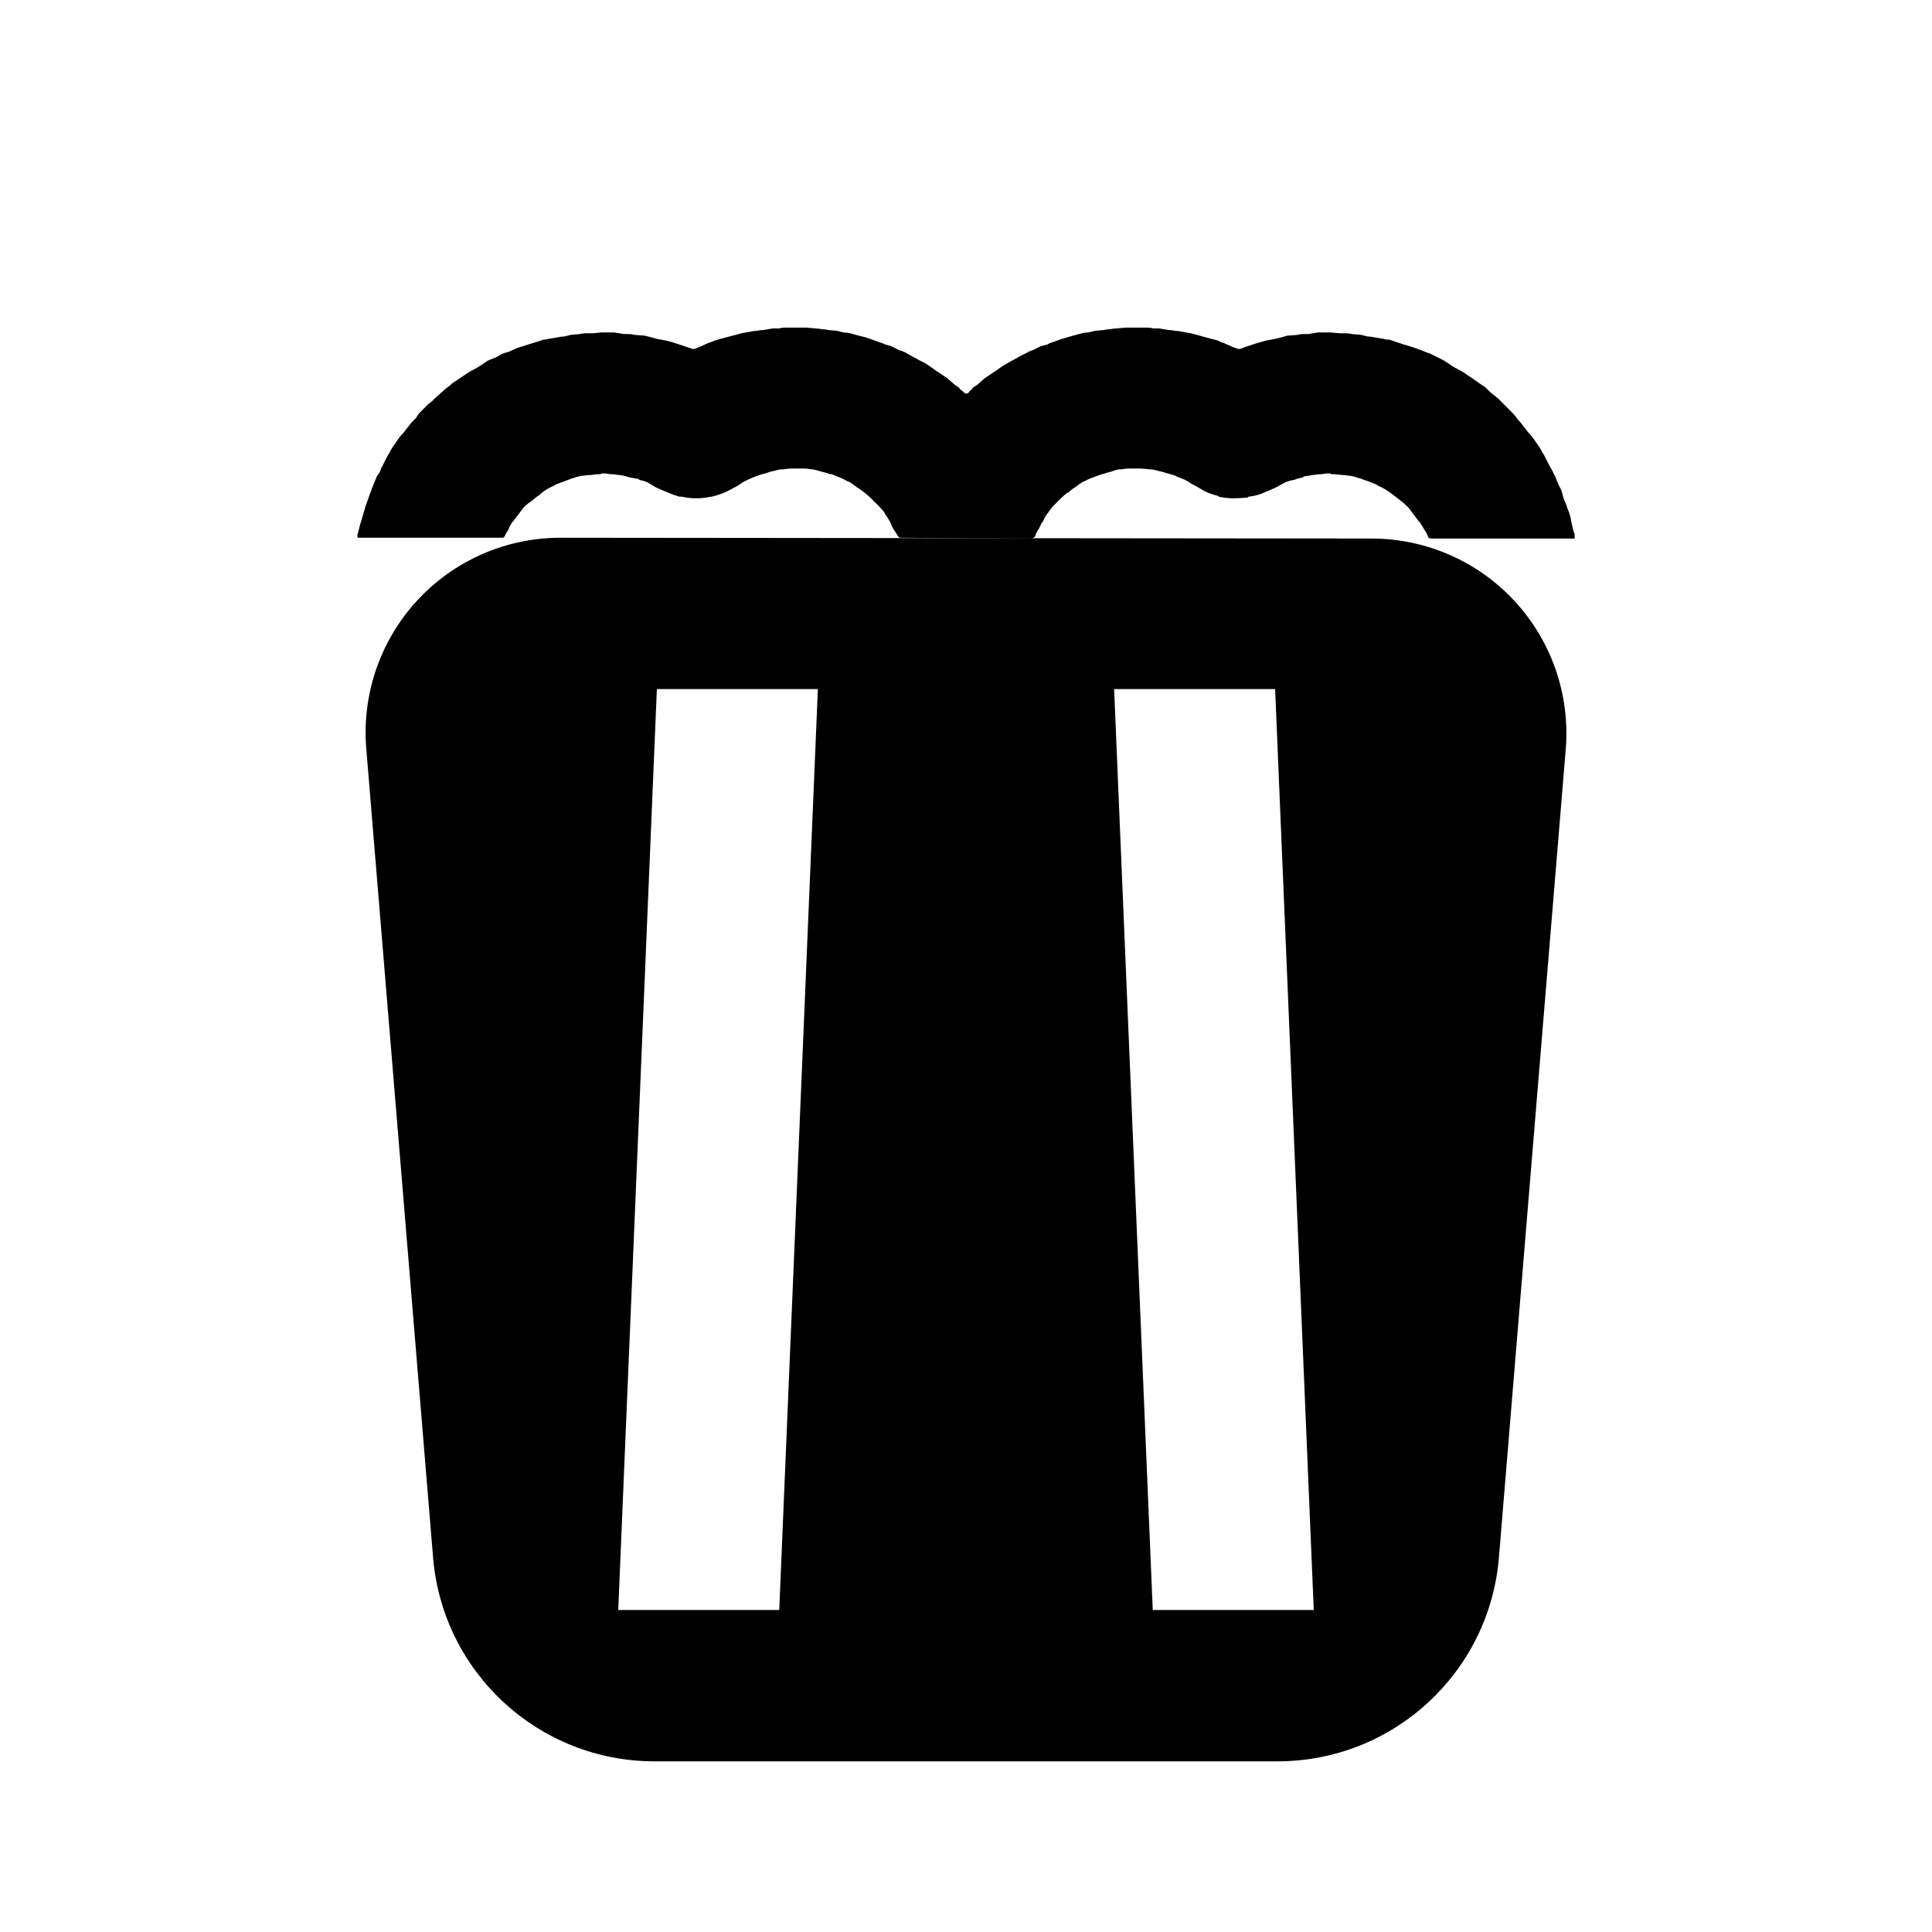
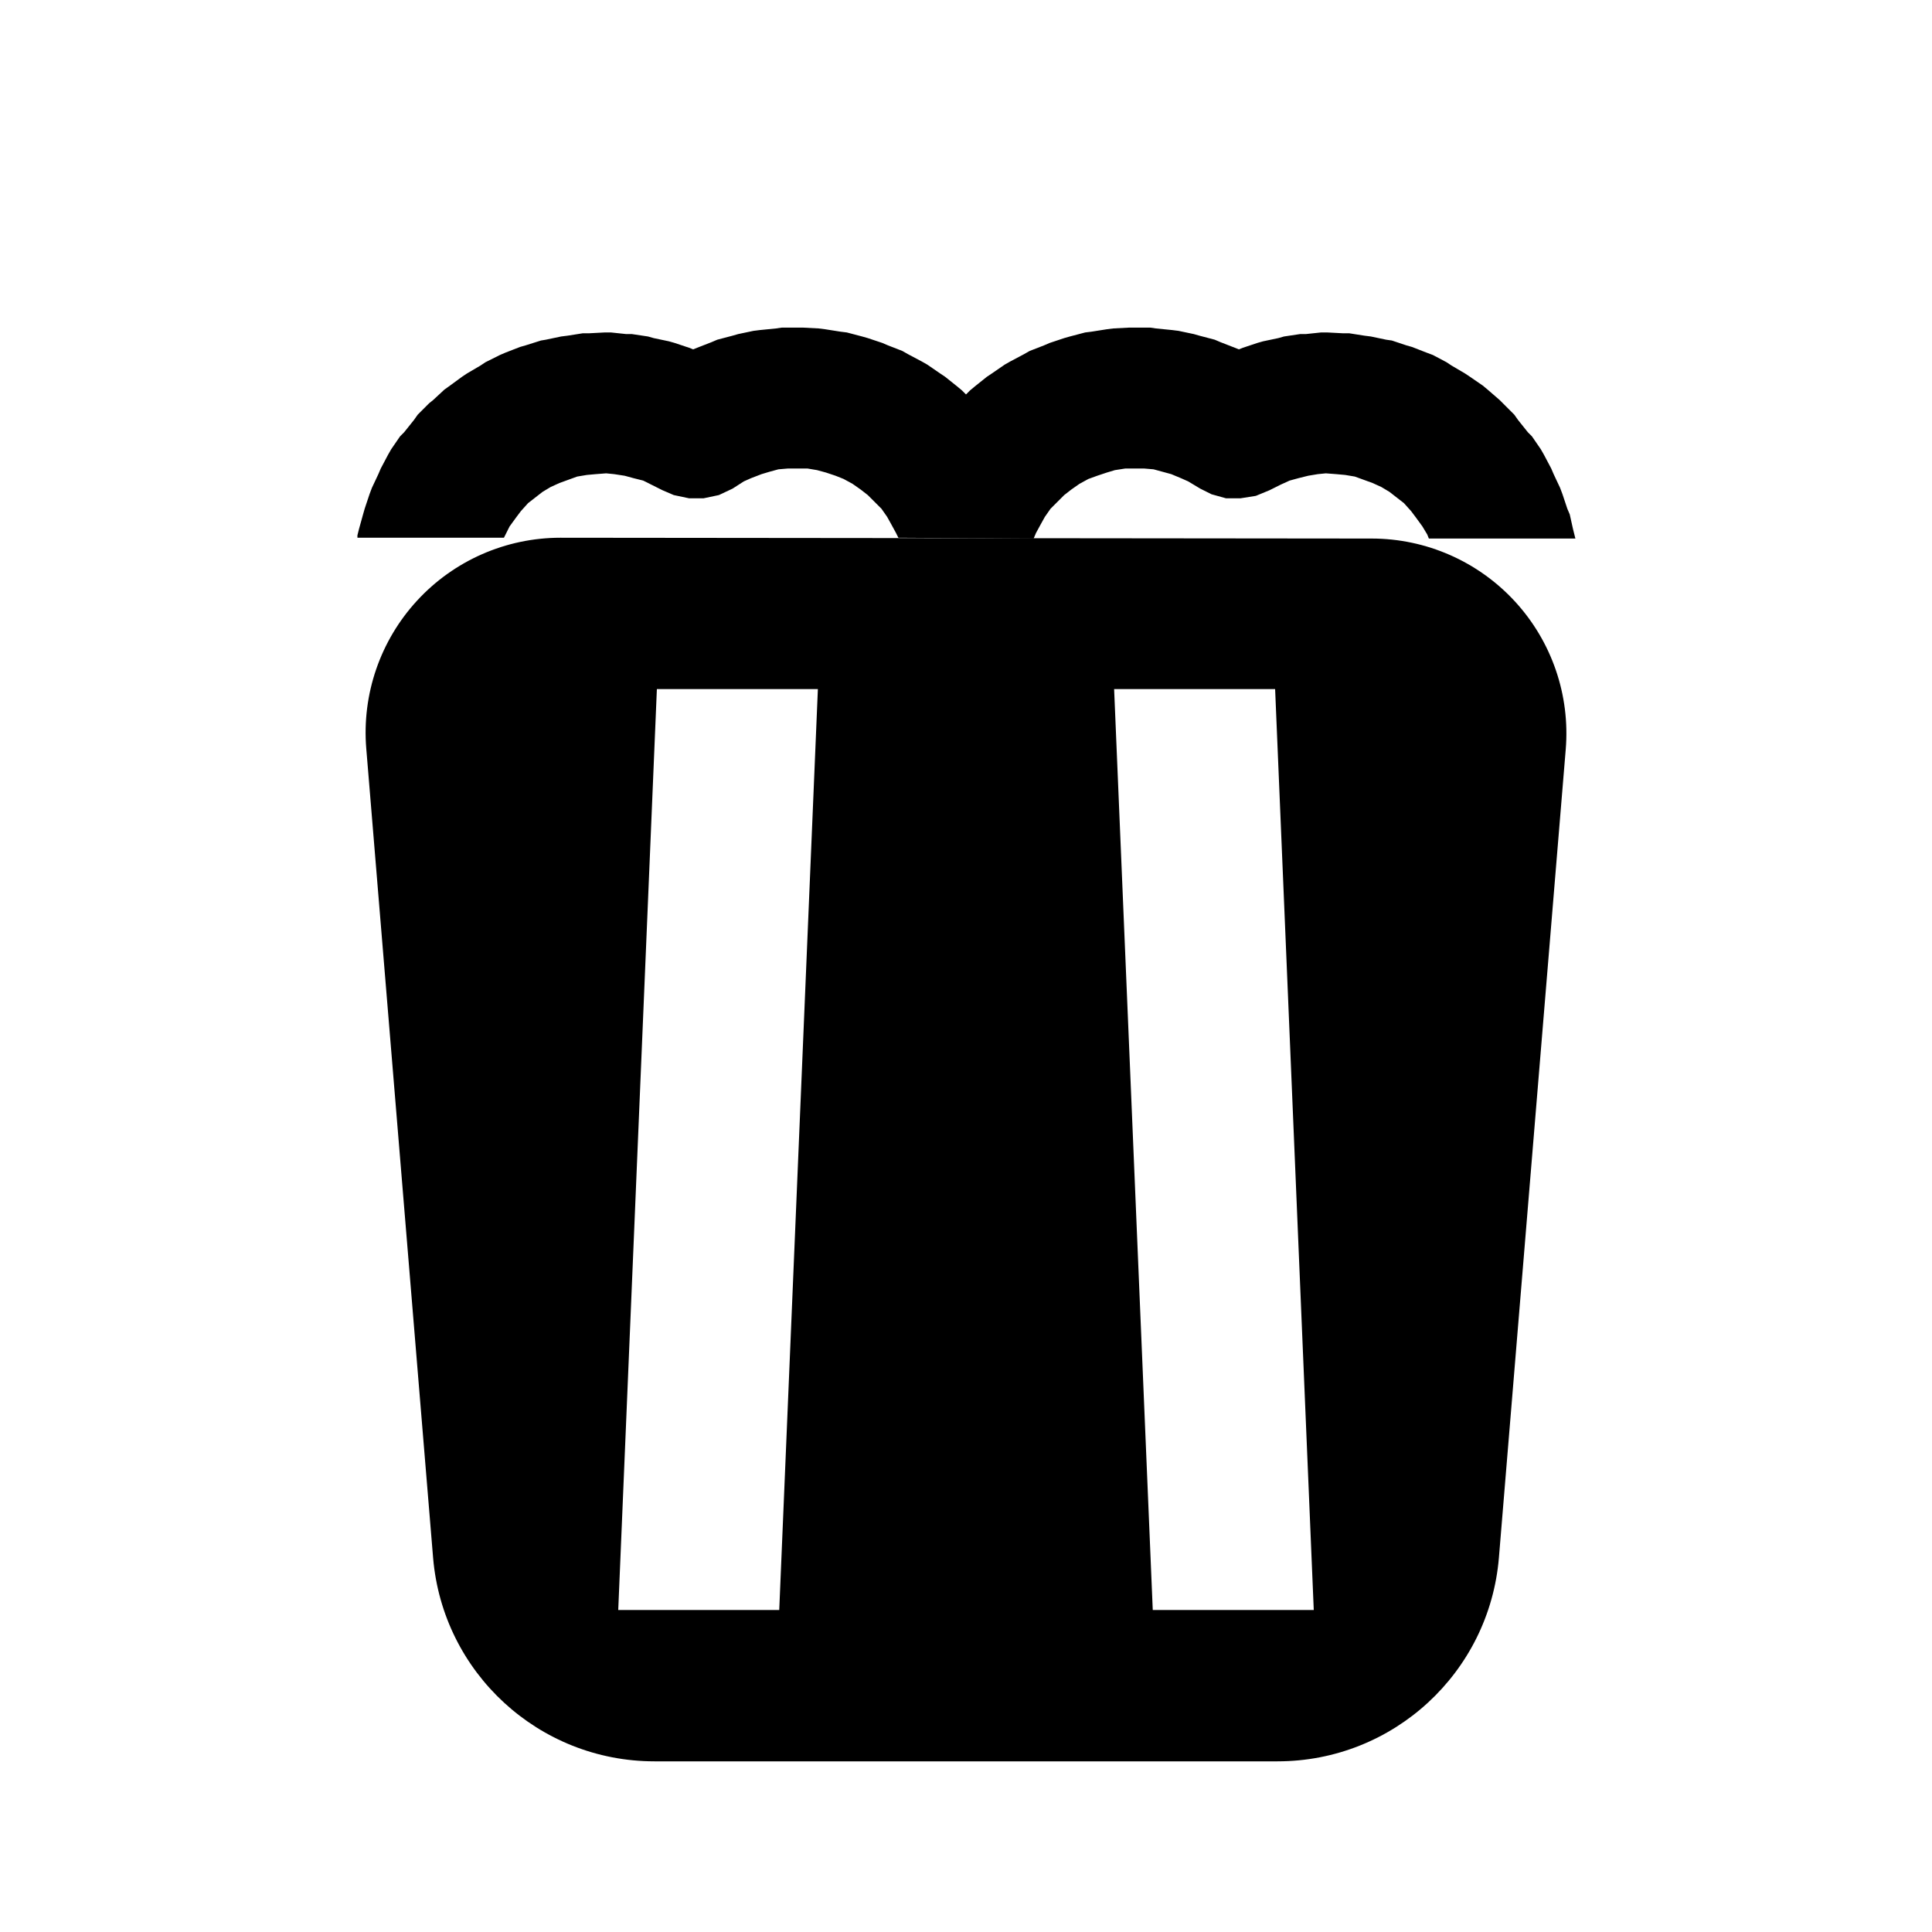
<svg xmlns="http://www.w3.org/2000/svg" viewBox="0 0 24 24" width="24" height="24" fill="currentColor">
  <path fill-rule="evenodd" d="M6.96 6.68L17.04 6.69A2.42 2.42 0 0 1 19.45 9.31L18.62 19.35A2.76 2.76 0 0 1 15.87 21.88L8.13 21.88A2.76 2.76 0 0 1 5.38 19.35L4.55 9.3A2.42 2.42 0 0 1 6.96 6.68Z M16.32 20L14.32 20L13.84 8.56L15.84 8.56ZM9.68 20L7.68 20L8.16 8.56L10.16 8.56Z" />
-   <path d="M14.25 4.07 Q14.29 4.07 14.33 4.08 L14.33 4.08 Q14.36 4.08 14.4 4.08 L14.52 4.1 Q14.56 4.1 14.6 4.11 L14.6 4.11 Q14.64 4.11 14.68 4.12 L14.79 4.14 Q14.83 4.15 14.87 4.16 L14.87 4.16 Q14.9 4.17 14.94 4.18 L15.05 4.21 Q15.09 4.22 15.13 4.23 L15.13 4.23 Q15.16 4.25 15.2 4.26 L15.31 4.31 Q15.34 4.32 15.37 4.33 L15.37 4.33 Q15.39 4.34 15.42 4.33 L15.42 4.33 Q15.44 4.32 15.47 4.31 L15.59 4.27 Q15.62 4.26 15.66 4.25 L15.66 4.25 Q15.69 4.24 15.73 4.23 L15.84 4.21 Q15.88 4.2 15.92 4.19 L15.92 4.19 Q15.95 4.18 15.99 4.17 L16.12 4.16 Q16.15 4.15 16.18 4.15 L16.18 4.15 Q16.22 4.15 16.25 4.15 L16.37 4.13 Q16.41 4.13 16.45 4.13 L16.45 4.13 Q16.49 4.13 16.53 4.13 L16.64 4.14 Q16.68 4.14 16.72 4.14 L16.72 4.14 Q16.76 4.14 16.8 4.15 L16.91 4.16 Q16.95 4.17 16.99 4.18 L16.99 4.18 Q17.03 4.18 17.07 4.19 L17.19 4.21 Q17.22 4.22 17.26 4.22 L17.26 4.22 Q17.29 4.23 17.32 4.24 L17.44 4.28 Q17.47 4.29 17.51 4.3 L17.51 4.3 Q17.54 4.31 17.57 4.32 L17.68 4.36 Q17.72 4.38 17.76 4.39 L17.76 4.39 Q17.8 4.41 17.84 4.43 L17.94 4.48 Q17.97 4.5 18 4.52 L18 4.52 Q18.03 4.54 18.06 4.56 L18.17 4.62 Q18.2 4.64 18.23 4.66 L18.23 4.66 Q18.26 4.68 18.29 4.7 L18.39 4.77 Q18.42 4.79 18.45 4.81 L18.45 4.81 Q18.48 4.84 18.51 4.87 L18.61 4.95 Q18.63 4.97 18.65 4.99 L18.65 4.99 Q18.67 5.01 18.69 5.03 L18.78 5.12 Q18.81 5.15 18.84 5.19 L18.84 5.19 Q18.86 5.22 18.89 5.25 L18.96 5.34 Q18.98 5.37 19.01 5.4 L19.01 5.4 Q19.03 5.42 19.05 5.45 L19.12 5.55 Q19.14 5.58 19.16 5.62 L19.16 5.62 Q19.18 5.65 19.2 5.69 L19.25 5.79 Q19.27 5.82 19.29 5.86 L19.29 5.86 Q19.3 5.89 19.32 5.92 L19.36 6.02 Q19.38 6.06 19.4 6.1 L19.4 6.1 Q19.41 6.14 19.42 6.18 L19.46 6.28 Q19.47 6.32 19.49 6.36 L19.49 6.36 Q19.5 6.39 19.51 6.43 L19.53 6.53 Q19.54 6.57 19.55 6.61 L19.56 6.63 Q19.56 6.65 19.56 6.67 L19.56 6.67 Q19.57 6.69 19.55 6.69 L17.78 6.69 Q17.75 6.69 17.74 6.67 L17.74 6.67 Q17.73 6.64 17.72 6.62 L17.7 6.59 Q17.67 6.54 17.64 6.49 L17.62 6.47 Q17.59 6.43 17.56 6.39 L17.56 6.39 Q17.53 6.35 17.5 6.31 L17.48 6.29 Q17.44 6.25 17.4 6.22 L17.4 6.22 Q17.35 6.18 17.31 6.15 L17.31 6.15 Q17.26 6.11 17.21 6.08 L17.21 6.08 Q17.16 6.05 17.11 6.03 L17.1 6.02 Q17.05 6 17 5.98 L17 5.98 Q16.94 5.96 16.89 5.94 L16.88 5.94 Q16.83 5.92 16.77 5.91 L16.76 5.91 Q16.71 5.9 16.66 5.9 L16.66 5.9 Q16.6 5.89 16.54 5.89 L16.52 5.88 Q16.47 5.88 16.42 5.89 L16.42 5.89 Q16.37 5.89 16.32 5.9 L16.31 5.9 Q16.25 5.91 16.19 5.92 L16.19 5.93 Q16.13 5.94 16.08 5.96 L16.08 5.96 Q16.02 5.97 15.97 5.99 L15.97 5.99 Q15.91 6.02 15.86 6.05 L15.84 6.06 Q15.77 6.09 15.7 6.12 L15.68 6.13 Q15.6 6.16 15.51 6.17 L15.5 6.18 Q15.41 6.19 15.32 6.19 L15.32 6.19 Q15.23 6.19 15.14 6.17 L15.13 6.16 Q15.05 6.14 14.98 6.11 L14.98 6.11 Q14.91 6.07 14.84 6.03 L14.8 6.01 Q14.76 5.98 14.72 5.96 L14.72 5.96 Q14.67 5.94 14.62 5.92 L14.6 5.91 Q14.55 5.89 14.5 5.88 L14.5 5.88 Q14.44 5.86 14.39 5.85 L14.39 5.85 Q14.33 5.83 14.27 5.83 L14.27 5.83 Q14.21 5.82 14.15 5.82 L14.13 5.82 Q14.08 5.82 14.03 5.82 L14.03 5.82 Q13.98 5.82 13.93 5.83 L13.9 5.83 Q13.85 5.84 13.8 5.86 L13.8 5.86 Q13.75 5.87 13.7 5.89 L13.69 5.89 Q13.63 5.91 13.58 5.93 L13.58 5.93 Q13.52 5.95 13.47 5.98 L13.46 5.98 Q13.41 6.01 13.36 6.05 L13.36 6.05 Q13.31 6.08 13.27 6.12 L13.26 6.12 Q13.22 6.15 13.18 6.19 L13.18 6.19 Q13.14 6.23 13.1 6.27 L13.09 6.28 Q13.05 6.32 13.02 6.37 L13.01 6.38 Q12.98 6.42 12.96 6.47 L12.96 6.47 Q12.93 6.51 12.91 6.56 L12.89 6.59 Q12.87 6.62 12.86 6.66 L12.86 6.66 Q12.84 6.69 12.8 6.69 L11.19 6.68 Q11.16 6.68 11.15 6.65 L11.15 6.65 Q11.13 6.62 11.11 6.59 L11.09 6.56 Q11.07 6.51 11.05 6.47 L11.05 6.47 Q11.02 6.42 10.99 6.38 L10.99 6.37 Q10.95 6.32 10.91 6.28 L10.9 6.27 Q10.86 6.23 10.82 6.19 L10.82 6.19 Q10.78 6.15 10.74 6.12 L10.74 6.12 Q10.69 6.08 10.64 6.05 L10.64 6.05 Q10.59 6.01 10.54 5.98 L10.53 5.98 Q10.48 5.95 10.43 5.93 L10.43 5.93 Q10.38 5.91 10.33 5.89 L10.31 5.89 Q10.26 5.87 10.21 5.86 L10.21 5.86 Q10.15 5.84 10.09 5.83 L10.08 5.83 Q10.03 5.82 9.98 5.82 L9.98 5.82 Q9.92 5.82 9.87 5.82 L9.85 5.82 Q9.79 5.82 9.73 5.83 L9.73 5.83 Q9.67 5.83 9.62 5.85 L9.61 5.85 Q9.56 5.86 9.51 5.88 L9.51 5.88 Q9.46 5.89 9.41 5.91 L9.38 5.92 Q9.33 5.94 9.29 5.96 L9.29 5.96 Q9.24 5.98 9.2 6.01 L9.17 6.03 Q9.1 6.07 9.02 6.11 L9.02 6.11 Q8.93 6.15 8.84 6.17 L8.83 6.17 Q8.74 6.19 8.65 6.19 L8.65 6.19 Q8.56 6.19 8.47 6.17 L8.44 6.17 Q8.37 6.15 8.3 6.12 L8.3 6.12 Q8.23 6.09 8.16 6.06 L8.14 6.05 Q8.09 6.02 8.04 5.99 L8.04 5.99 Q7.99 5.97 7.94 5.96 L7.93 5.95 Q7.87 5.94 7.82 5.93 L7.82 5.93 Q7.76 5.91 7.7 5.9 L7.68 5.9 Q7.63 5.89 7.58 5.89 L7.58 5.89 Q7.53 5.88 7.48 5.88 L7.46 5.89 Q7.4 5.89 7.35 5.9 L7.35 5.9 Q7.29 5.9 7.24 5.91 L7.23 5.91 Q7.17 5.92 7.12 5.94 L7.11 5.94 Q7.06 5.96 7.01 5.98 L7.01 5.98 Q6.95 6 6.9 6.02 L6.89 6.03 Q6.84 6.05 6.79 6.08 L6.79 6.08 Q6.74 6.11 6.7 6.15 L6.7 6.15 Q6.65 6.18 6.61 6.22 L6.61 6.22 Q6.56 6.25 6.52 6.29 L6.5 6.31 Q6.47 6.35 6.44 6.39 L6.44 6.39 Q6.41 6.43 6.38 6.47 L6.36 6.49 Q6.33 6.54 6.31 6.59 L6.29 6.62 Q6.28 6.64 6.27 6.66 L6.27 6.66 Q6.26 6.68 6.24 6.68 L4.46 6.68 Q4.44 6.68 4.44 6.67 L4.44 6.67 Q4.44 6.65 4.44 6.64 L4.45 6.61 Q4.46 6.57 4.47 6.53 L4.5 6.43 Q4.51 6.39 4.52 6.36 L4.52 6.36 Q4.53 6.32 4.54 6.29 L4.58 6.18 Q4.59 6.14 4.61 6.1 L4.61 6.1 Q4.62 6.06 4.64 6.02 L4.68 5.92 Q4.7 5.89 4.72 5.86 L4.72 5.86 Q4.73 5.82 4.75 5.79 L4.8 5.69 Q4.82 5.65 4.84 5.62 L4.84 5.62 Q4.86 5.58 4.88 5.55 L4.95 5.45 Q4.97 5.42 4.99 5.4 L4.99 5.4 Q5.02 5.37 5.04 5.34 L5.11 5.25 Q5.14 5.22 5.17 5.19 L5.17 5.19 Q5.19 5.15 5.22 5.12 L5.31 5.03 Q5.33 5.01 5.36 4.99 L5.36 4.99 Q5.38 4.97 5.4 4.95 L5.49 4.87 Q5.52 4.84 5.56 4.81 L5.56 4.81 Q5.59 4.79 5.62 4.76 L5.71 4.7 Q5.74 4.68 5.77 4.66 L5.77 4.66 Q5.8 4.64 5.83 4.62 L5.94 4.56 Q5.97 4.54 6 4.52 L6 4.52 Q6.03 4.5 6.06 4.48 L6.18 4.43 Q6.21 4.41 6.25 4.39 L6.25 4.39 Q6.28 4.38 6.32 4.37 L6.43 4.32 Q6.46 4.31 6.5 4.3 L6.5 4.3 Q6.53 4.29 6.56 4.28 L6.69 4.24 Q6.72 4.23 6.75 4.22 L6.75 4.22 Q6.78 4.22 6.81 4.21 L6.93 4.19 Q6.97 4.18 7.01 4.18 L7.01 4.18 Q7.05 4.17 7.09 4.16 L7.2 4.15 Q7.24 4.14 7.28 4.14 L7.28 4.14 Q7.32 4.14 7.36 4.14 L7.47 4.13 Q7.51 4.13 7.55 4.13 L7.55 4.13 Q7.59 4.13 7.63 4.13 L7.75 4.15 Q7.78 4.15 7.82 4.15 L7.82 4.15 Q7.85 4.15 7.88 4.16 L8.01 4.17 Q8.05 4.18 8.09 4.19 L8.09 4.19 Q8.12 4.2 8.16 4.21 L8.27 4.23 Q8.31 4.24 8.35 4.25 L8.35 4.25 Q8.38 4.26 8.41 4.27 L8.53 4.31 Q8.56 4.32 8.59 4.33 L8.59 4.33 Q8.61 4.34 8.64 4.33 L8.64 4.33 Q8.66 4.32 8.69 4.31 L8.8 4.26 Q8.84 4.25 8.88 4.23 L8.88 4.23 Q8.91 4.22 8.95 4.21 L9.06 4.18 Q9.1 4.17 9.14 4.16 L9.14 4.16 Q9.17 4.15 9.21 4.14 L9.32 4.12 Q9.36 4.11 9.4 4.11 L9.4 4.11 Q9.44 4.1 9.48 4.1 L9.6 4.08 Q9.64 4.08 9.68 4.08 L9.68 4.08 Q9.71 4.07 9.75 4.07 L9.86 4.07 Q9.9 4.07 9.94 4.07 L9.94 4.07 Q9.98 4.07 10.02 4.07 L10.13 4.08 Q10.17 4.08 10.21 4.09 L10.21 4.09 Q10.25 4.09 10.29 4.1 L10.4 4.11 Q10.44 4.12 10.48 4.13 L10.48 4.13 Q10.52 4.13 10.56 4.14 L10.67 4.17 Q10.71 4.18 10.75 4.19 L10.75 4.19 Q10.78 4.2 10.81 4.21 L10.92 4.25 Q10.96 4.26 11 4.28 L11 4.28 Q11.03 4.29 11.07 4.3 L11.17 4.35 Q11.21 4.36 11.25 4.38 L11.25 4.38 Q11.28 4.4 11.32 4.42 L11.41 4.47 Q11.45 4.49 11.49 4.51 L11.49 4.51 Q11.52 4.53 11.55 4.55 L11.65 4.62 Q11.68 4.64 11.71 4.66 L11.71 4.66 Q11.74 4.68 11.77 4.7 L11.86 4.78 Q11.89 4.8 11.92 4.82 L11.92 4.83 Q11.95 4.85 11.98 4.88 L11.98 4.88 Q12 4.9 12.03 4.88 L12.03 4.88 Q12.05 4.85 12.08 4.83 L12.08 4.82 Q12.11 4.8 12.14 4.78 L12.23 4.7 Q12.26 4.68 12.29 4.66 L12.29 4.66 Q12.32 4.64 12.35 4.62 L12.45 4.55 Q12.48 4.53 12.52 4.51 L12.52 4.51 Q12.55 4.49 12.59 4.47 L12.68 4.42 Q12.72 4.4 12.76 4.38 L12.76 4.38 Q12.79 4.36 12.83 4.35 L12.93 4.3 Q12.97 4.29 13.01 4.28 L13.01 4.28 Q13.04 4.26 13.08 4.25 L13.19 4.21 Q13.22 4.2 13.26 4.19 L13.26 4.19 Q13.29 4.18 13.33 4.17 L13.44 4.14 Q13.48 4.13 13.52 4.13 L13.52 4.13 Q13.56 4.12 13.6 4.11 L13.71 4.1 Q13.75 4.09 13.79 4.09 L13.79 4.09 Q13.83 4.08 13.87 4.08 L13.98 4.07 Q14.02 4.07 14.06 4.07 L14.06 4.07 Q14.1 4.07 14.14 4.07 Z" />
+   <path d="M14.29 4.07L14.36 4.08L14.56 4.1L14.64 4.11L14.83 4.15L14.9 4.17L15.09 4.22L15.16 4.25L15.34 4.32L15.39 4.34L15.44 4.32L15.62 4.26L15.69 4.24L15.88 4.2L15.95 4.18L16.15 4.15L16.22 4.15L16.41 4.13L16.49 4.13L16.68 4.14L16.76 4.14L16.95 4.17L17.03 4.18L17.22 4.22L17.29 4.23L17.47 4.29L17.54 4.31L17.72 4.38L17.8 4.41L17.97 4.5L18.03 4.54L18.2 4.64L18.26 4.68L18.42 4.79L18.48 4.84L18.63 4.97L18.67 5.01L18.81 5.15L18.86 5.22L18.98 5.37L19.03 5.42L19.14 5.58L19.18 5.65L19.27 5.82L19.3 5.89L19.38 6.06L19.41 6.14L19.47 6.32L19.5 6.39L19.54 6.57L19.56 6.65L19.57 6.69L17.75 6.69L17.73 6.64L17.67 6.54L17.59 6.43L17.53 6.35L17.44 6.25L17.35 6.18L17.26 6.11L17.16 6.05L17.05 6L16.94 5.96L16.83 5.92L16.71 5.9L16.6 5.89L16.47 5.88L16.37 5.89L16.25 5.91L16.13 5.94L16.02 5.97L15.91 6.02L15.77 6.09L15.6 6.16L15.41 6.19L15.23 6.19L15.05 6.14L14.91 6.07L14.76 5.98L14.67 5.94L14.55 5.89L14.44 5.86L14.33 5.83L14.21 5.82L14.08 5.82L13.98 5.82L13.85 5.84L13.75 5.87L13.63 5.91L13.52 5.95L13.41 6.01L13.31 6.08L13.22 6.15L13.14 6.23L13.05 6.32L12.98 6.42L12.93 6.51L12.87 6.62L12.84 6.69L11.16 6.68L11.13 6.62L11.07 6.51L11.02 6.42L10.95 6.32L10.86 6.23L10.78 6.15L10.69 6.08L10.59 6.01L10.48 5.95L10.38 5.91L10.26 5.87L10.15 5.84L10.03 5.82L9.92 5.82L9.79 5.82L9.67 5.83L9.56 5.86L9.46 5.89L9.33 5.94L9.24 5.98L9.1 6.07L8.93 6.15L8.74 6.19L8.56 6.19L8.37 6.15L8.23 6.09L8.09 6.02L7.99 5.97L7.87 5.94L7.76 5.91L7.63 5.89L7.53 5.88L7.4 5.89L7.29 5.9L7.17 5.92L7.06 5.96L6.95 6L6.84 6.05L6.74 6.11L6.65 6.18L6.56 6.25L6.47 6.35L6.41 6.43L6.33 6.54L6.28 6.64L6.26 6.68L4.44 6.68L4.44 6.65L4.46 6.57L4.51 6.39L4.53 6.32L4.59 6.14L4.62 6.06L4.7 5.89L4.73 5.82L4.82 5.65L4.86 5.58L4.97 5.42L5.02 5.37L5.14 5.22L5.19 5.15L5.33 5.01L5.38 4.97L5.52 4.84L5.59 4.79L5.74 4.68L5.8 4.64L5.97 4.54L6.03 4.5L6.21 4.41L6.28 4.38L6.46 4.31L6.53 4.29L6.72 4.23L6.78 4.22L6.97 4.18L7.05 4.17L7.24 4.14L7.32 4.14L7.51 4.13L7.59 4.13L7.78 4.15L7.85 4.15L8.05 4.18L8.12 4.2L8.31 4.24L8.38 4.26L8.56 4.32L8.61 4.34L8.66 4.32L8.84 4.25L8.91 4.22L9.1 4.17L9.17 4.15L9.36 4.11L9.44 4.1L9.64 4.08L9.71 4.07L9.9 4.07L9.98 4.07L10.17 4.08L10.25 4.09L10.44 4.12L10.52 4.13L10.71 4.18L10.78 4.2L10.96 4.26L11.03 4.29L11.21 4.36L11.28 4.4L11.45 4.49L11.52 4.53L11.68 4.64L11.74 4.68L11.89 4.8L11.95 4.85L12 4.9L12.05 4.85L12.11 4.8L12.26 4.68L12.32 4.64L12.48 4.53L12.55 4.49L12.72 4.4L12.79 4.36L12.97 4.29L13.04 4.26L13.22 4.2L13.29 4.18L13.48 4.13L13.56 4.12L13.75 4.09L13.83 4.08L14.02 4.07L14.1 4.07Z" />
</svg>
